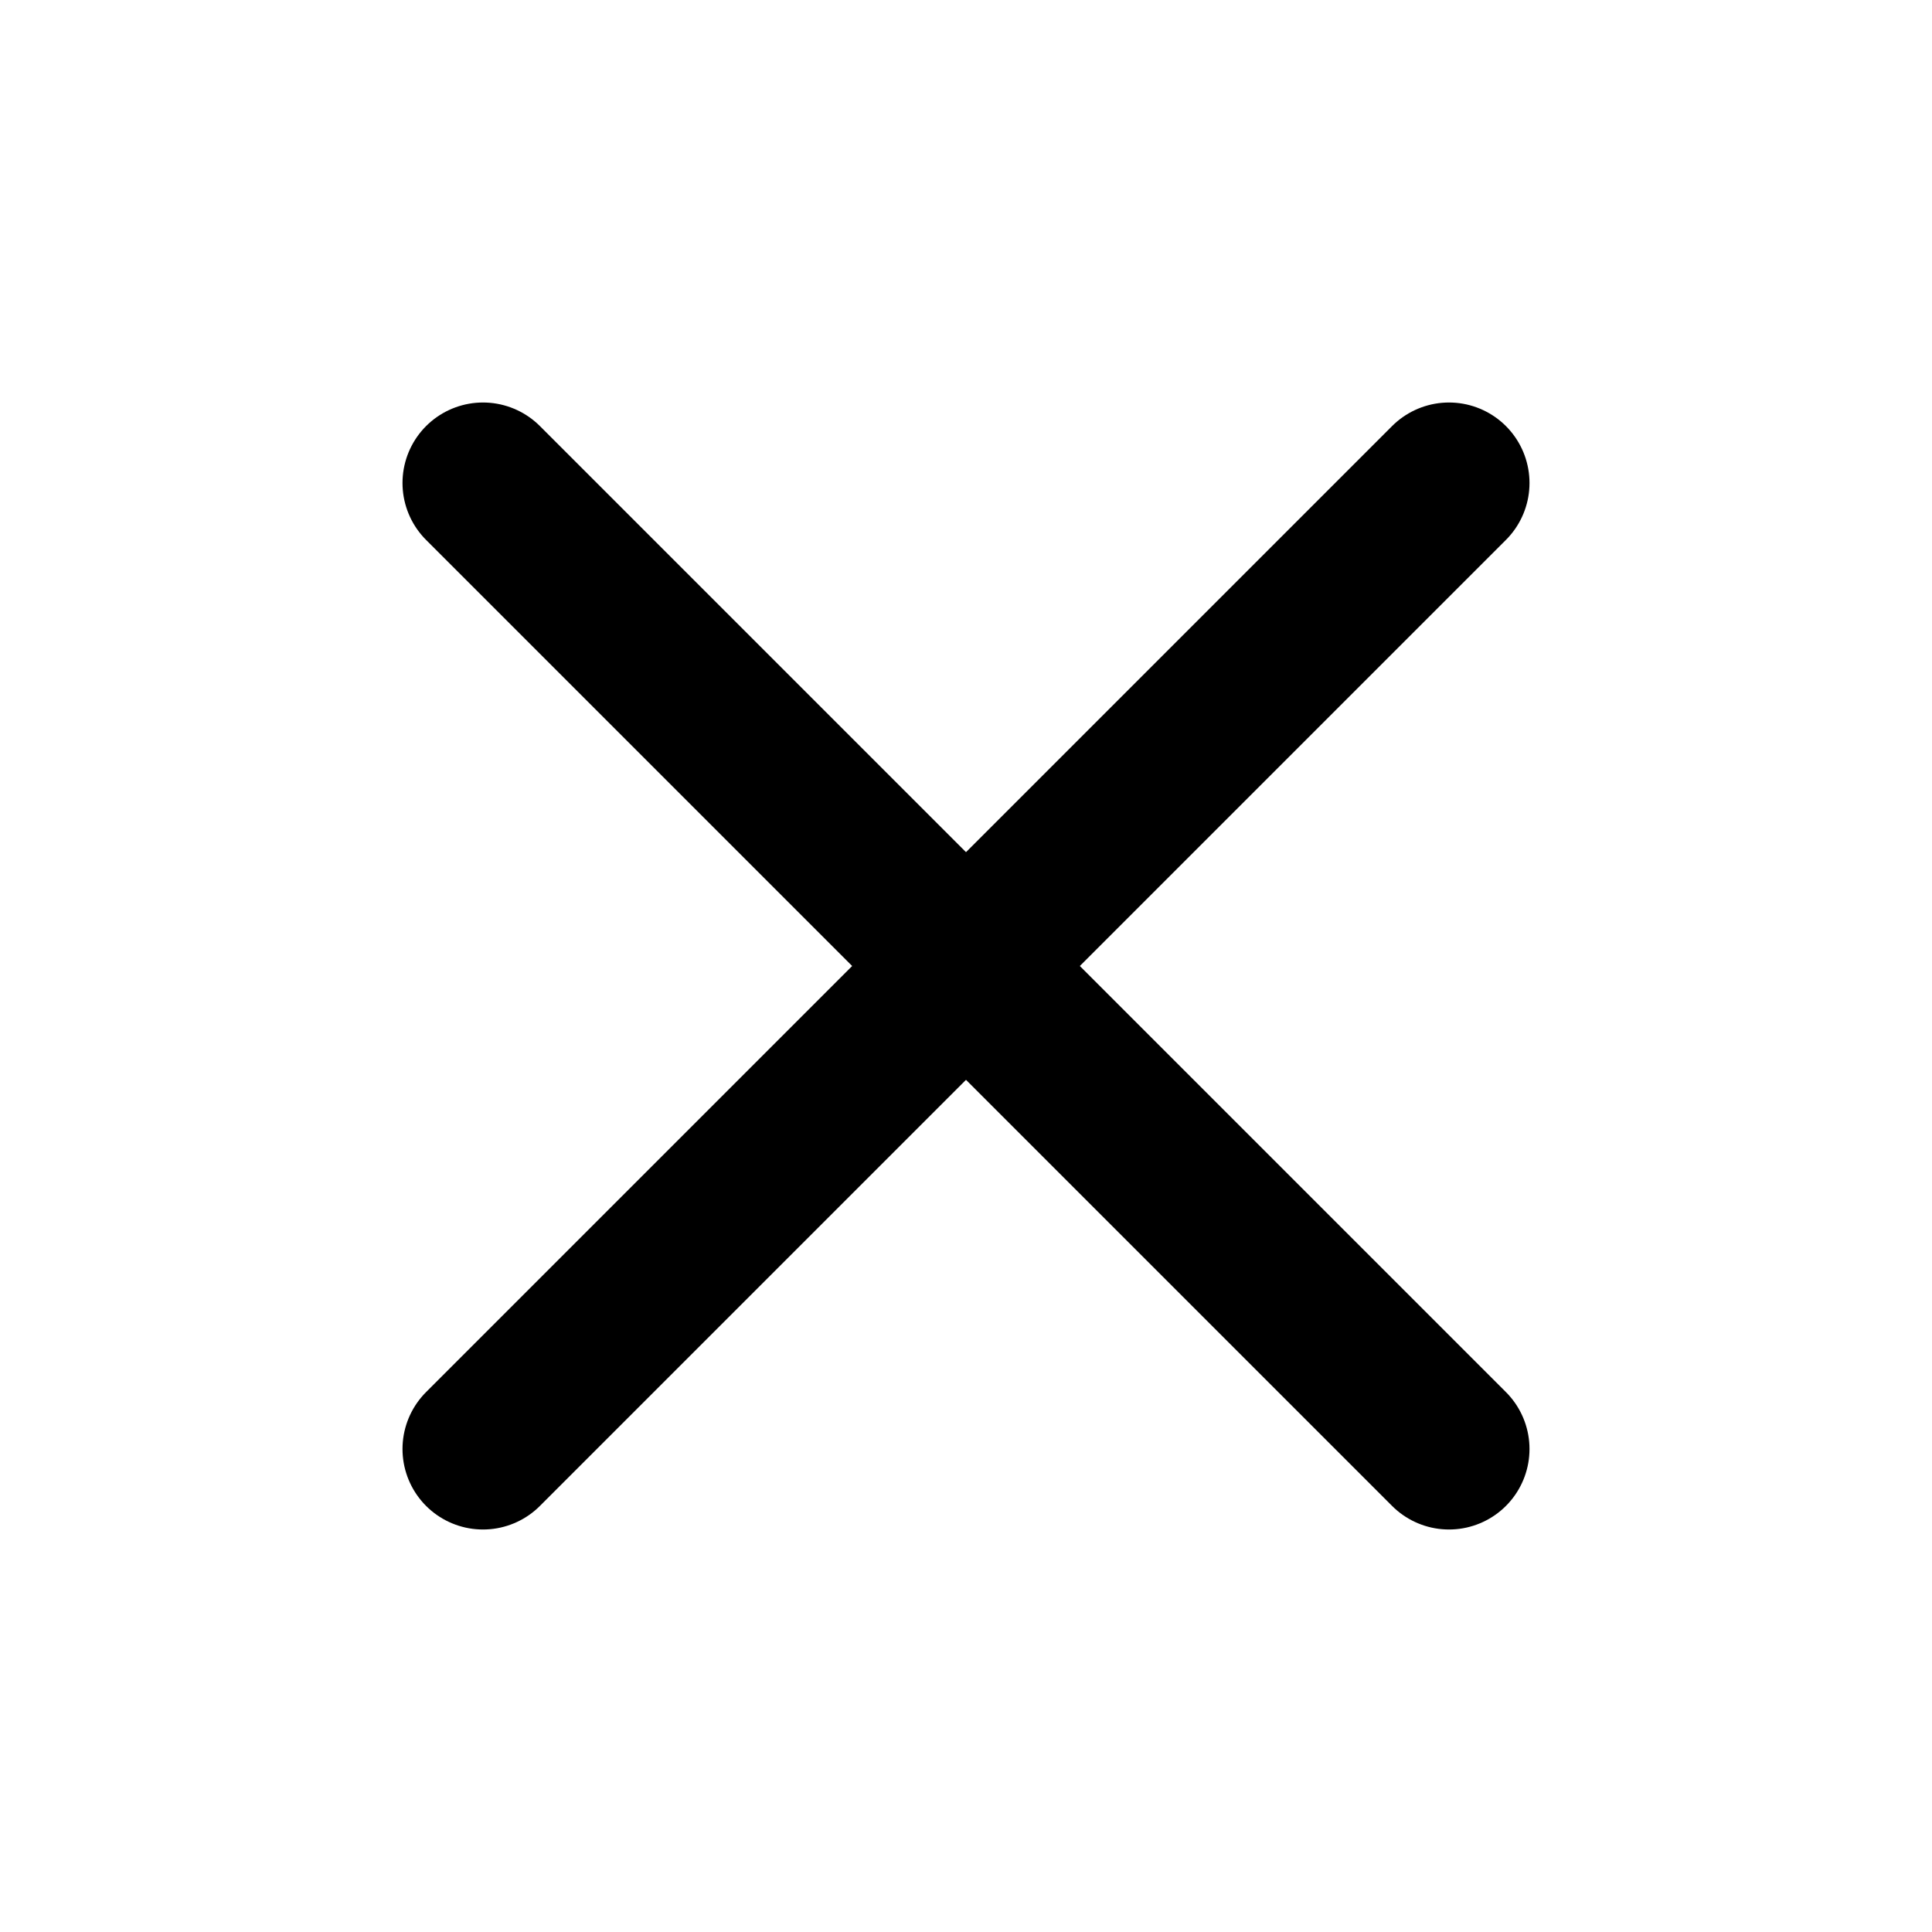
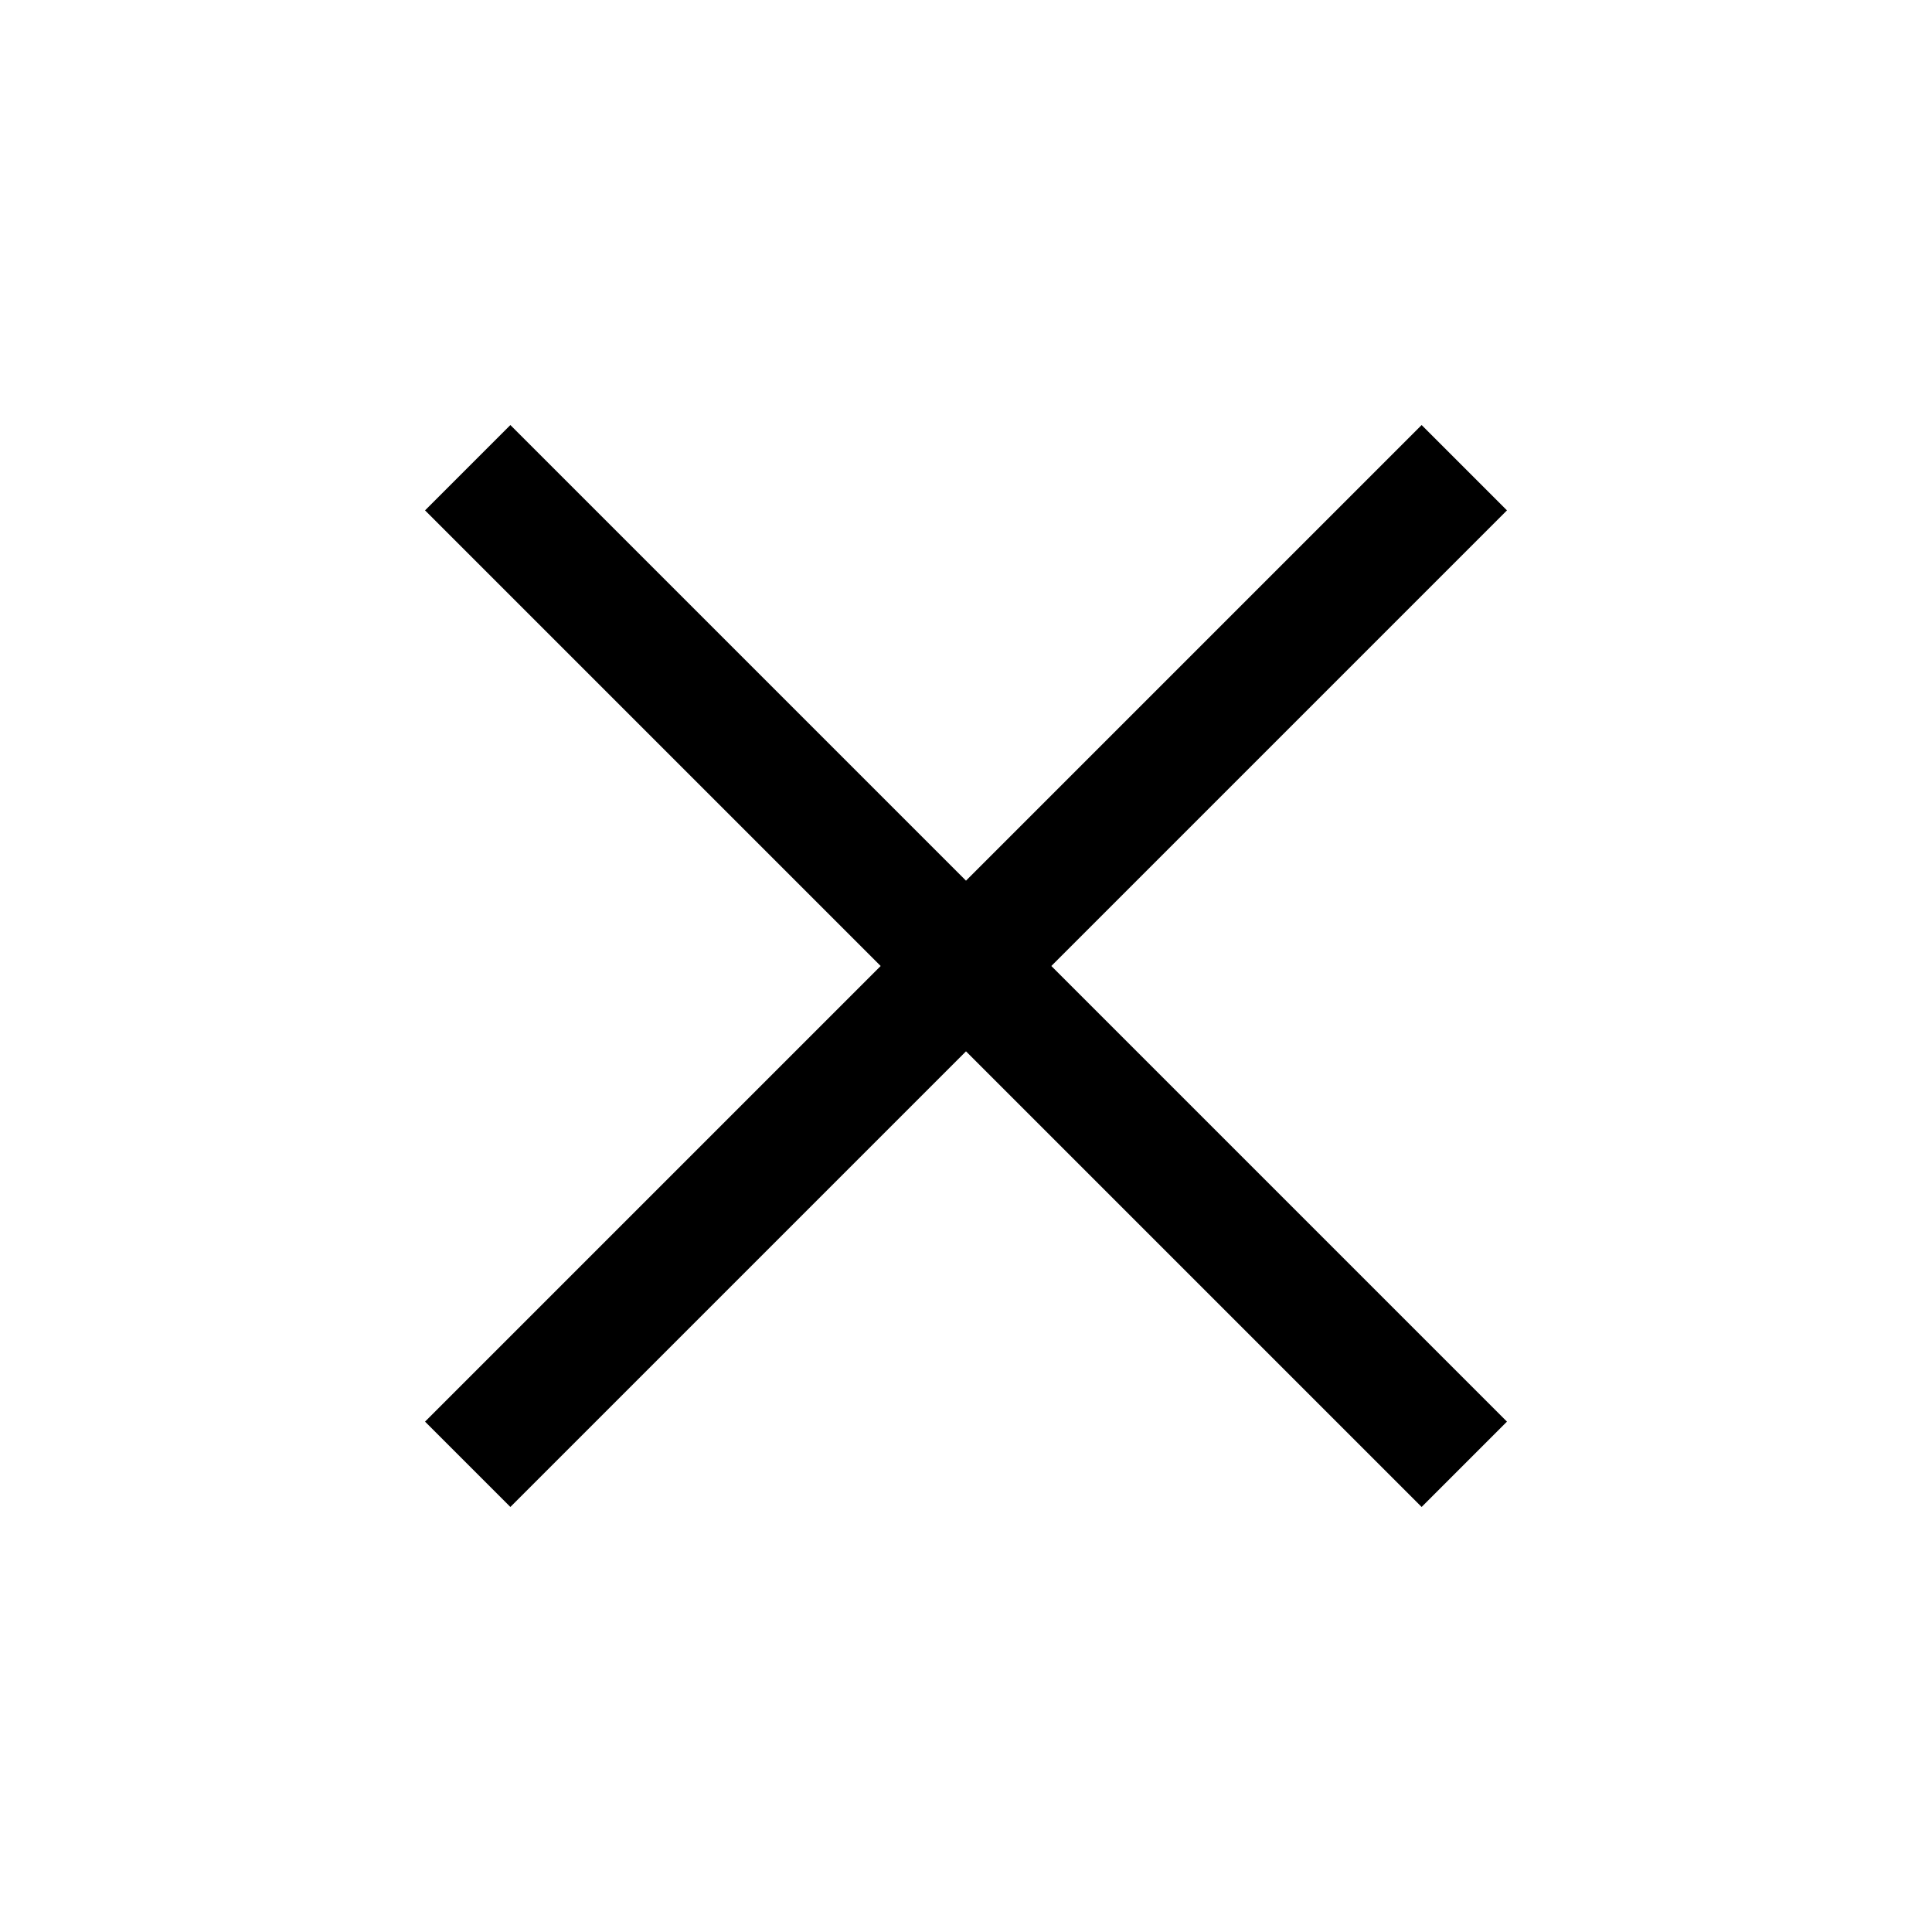
- <svg xmlns="http://www.w3.org/2000/svg" width="24" height="24" viewBox="0 0 24 24" fill="none" stroke="#000000" stroke-width="2" stroke-linecap="round" stroke-linejoin="round">
-   <path d="M18 6 6 18" />
-   <path d="m6 6 12 12" />
+ <svg xmlns="http://www.w3.org/2000/svg" width="24" height="24" viewBox="0 0 24 24" fill="none">
+   <path d="M6.34 5.28 L5.28 6.34 L10.94 12 L5.28 17.66 L6.34 18.72 L12 13.06 L17.66 18.72 L18.72 17.66 L13.06 12 L18.72 6.34 L17.66 5.28 L12 10.94 L6.34 5.28 Z" fill="currentColor" fill-rule="evenodd" clip-rule="evenodd" />
</svg>
